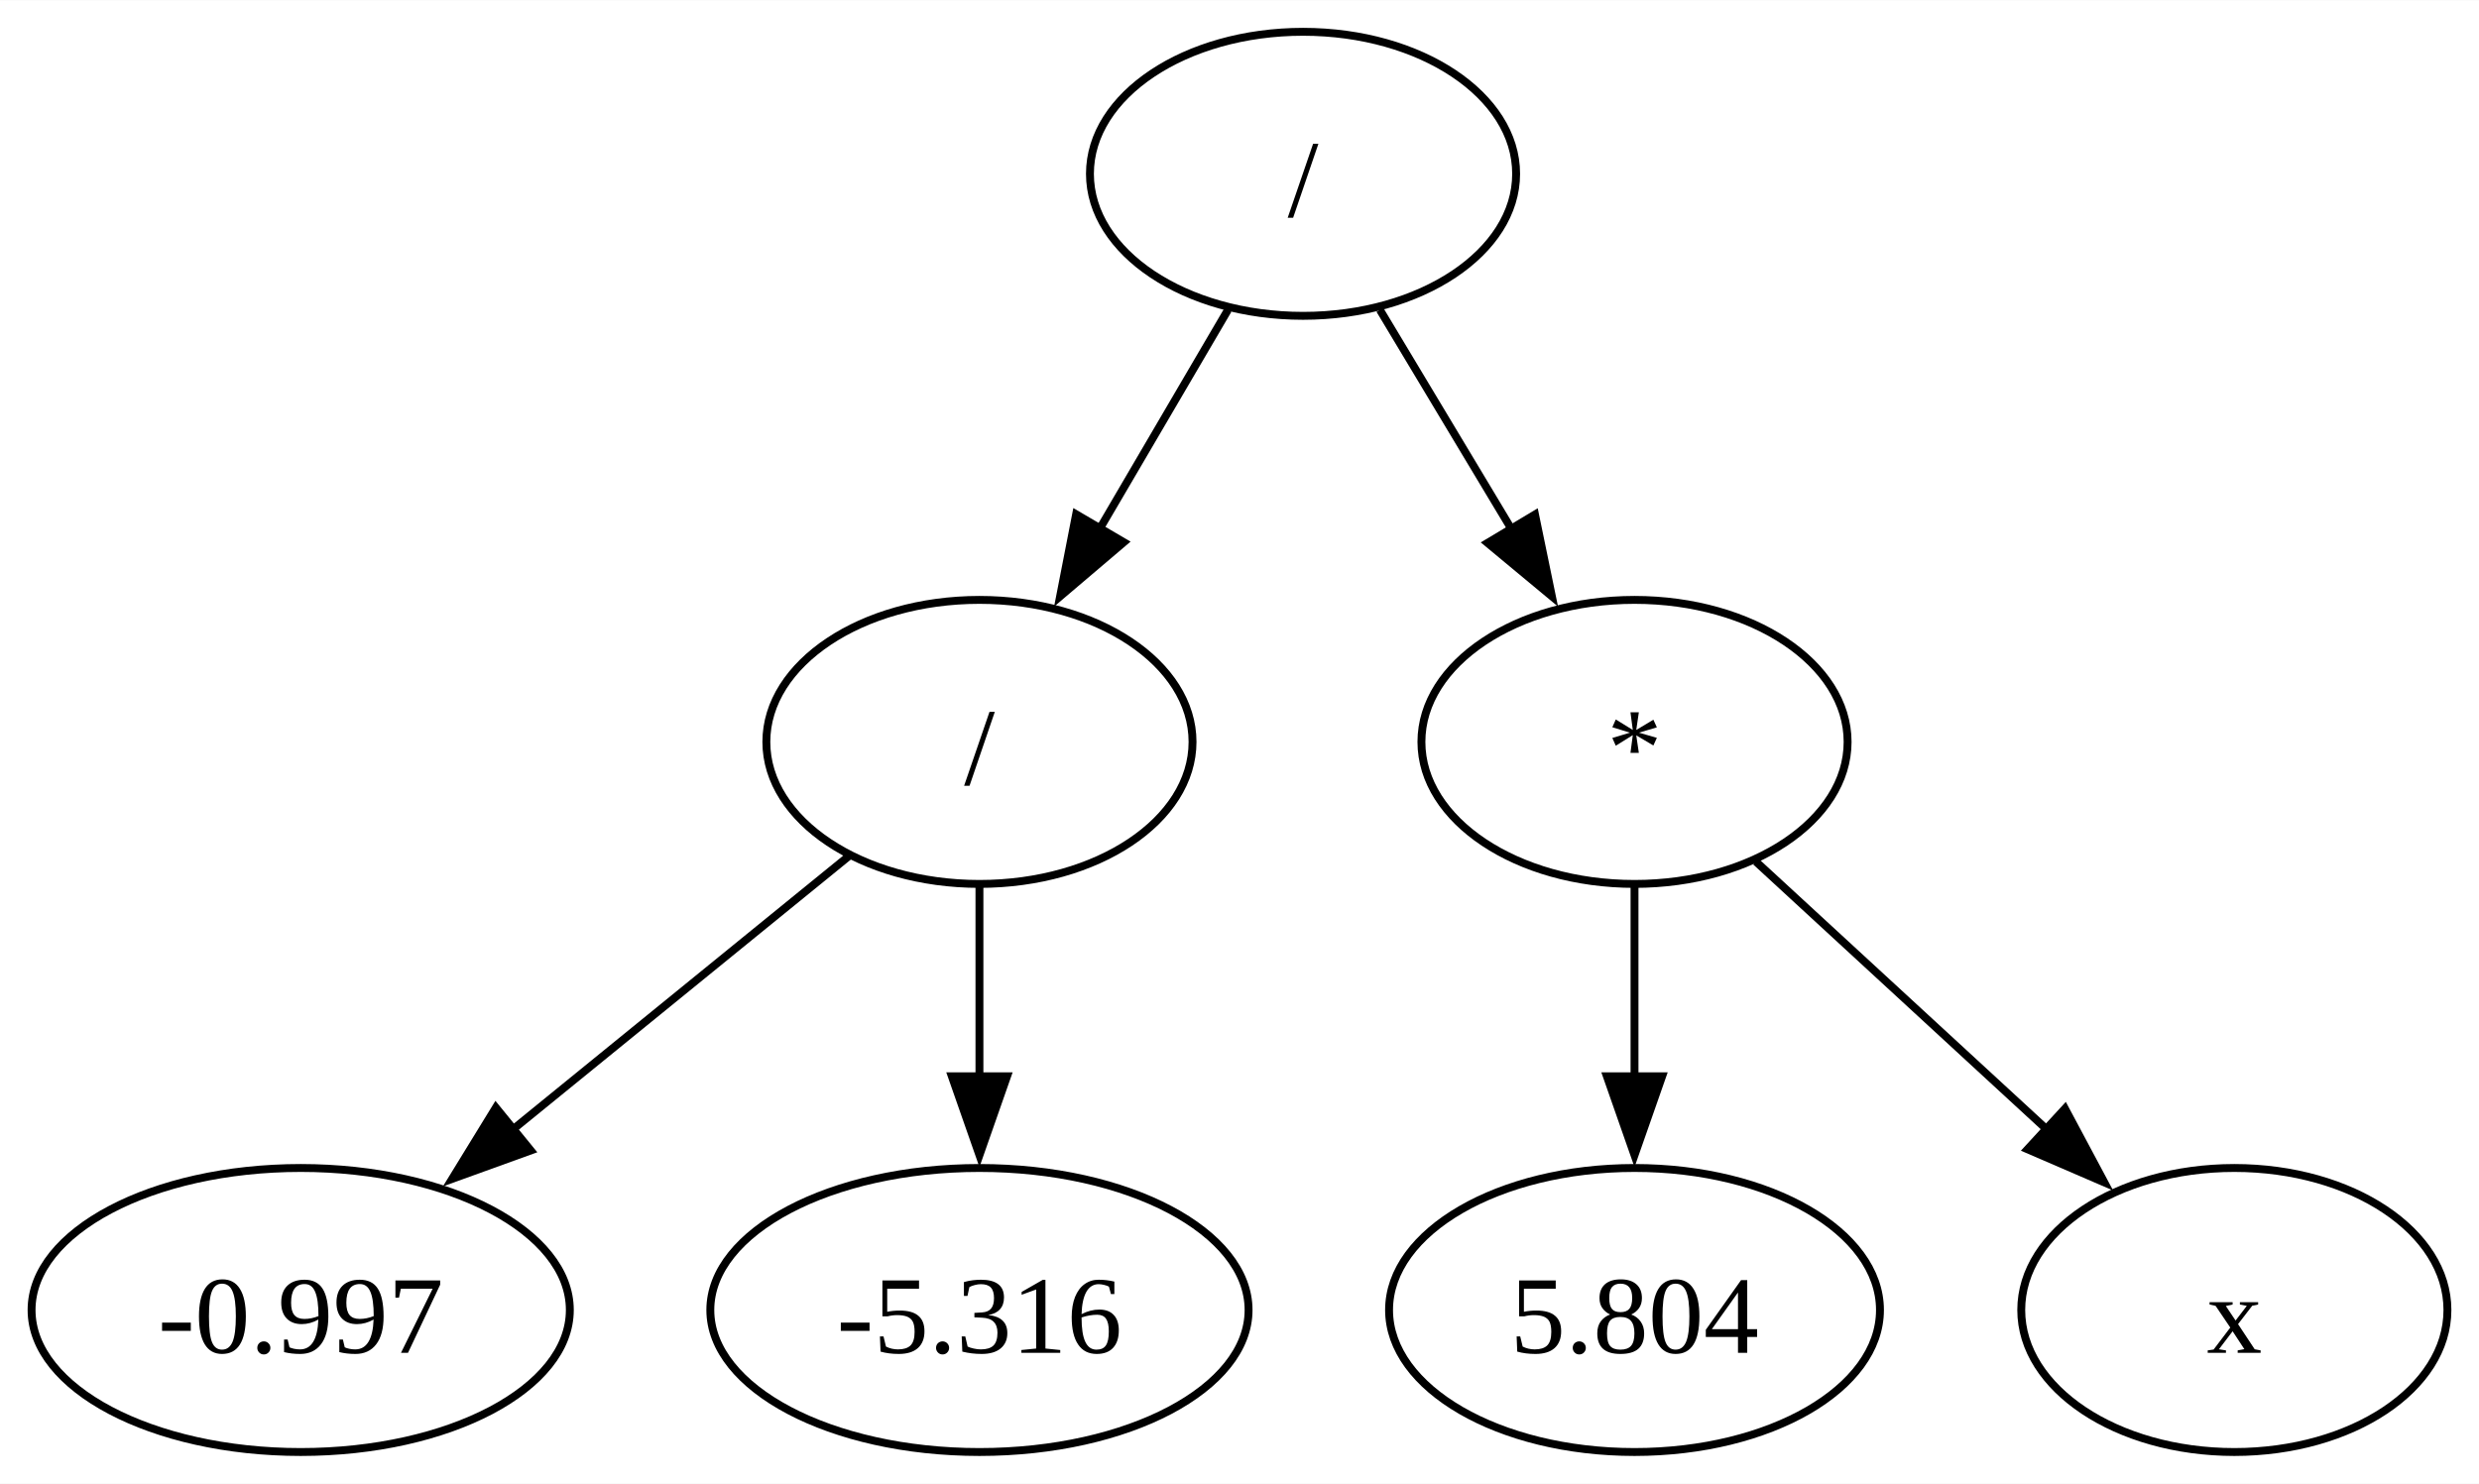
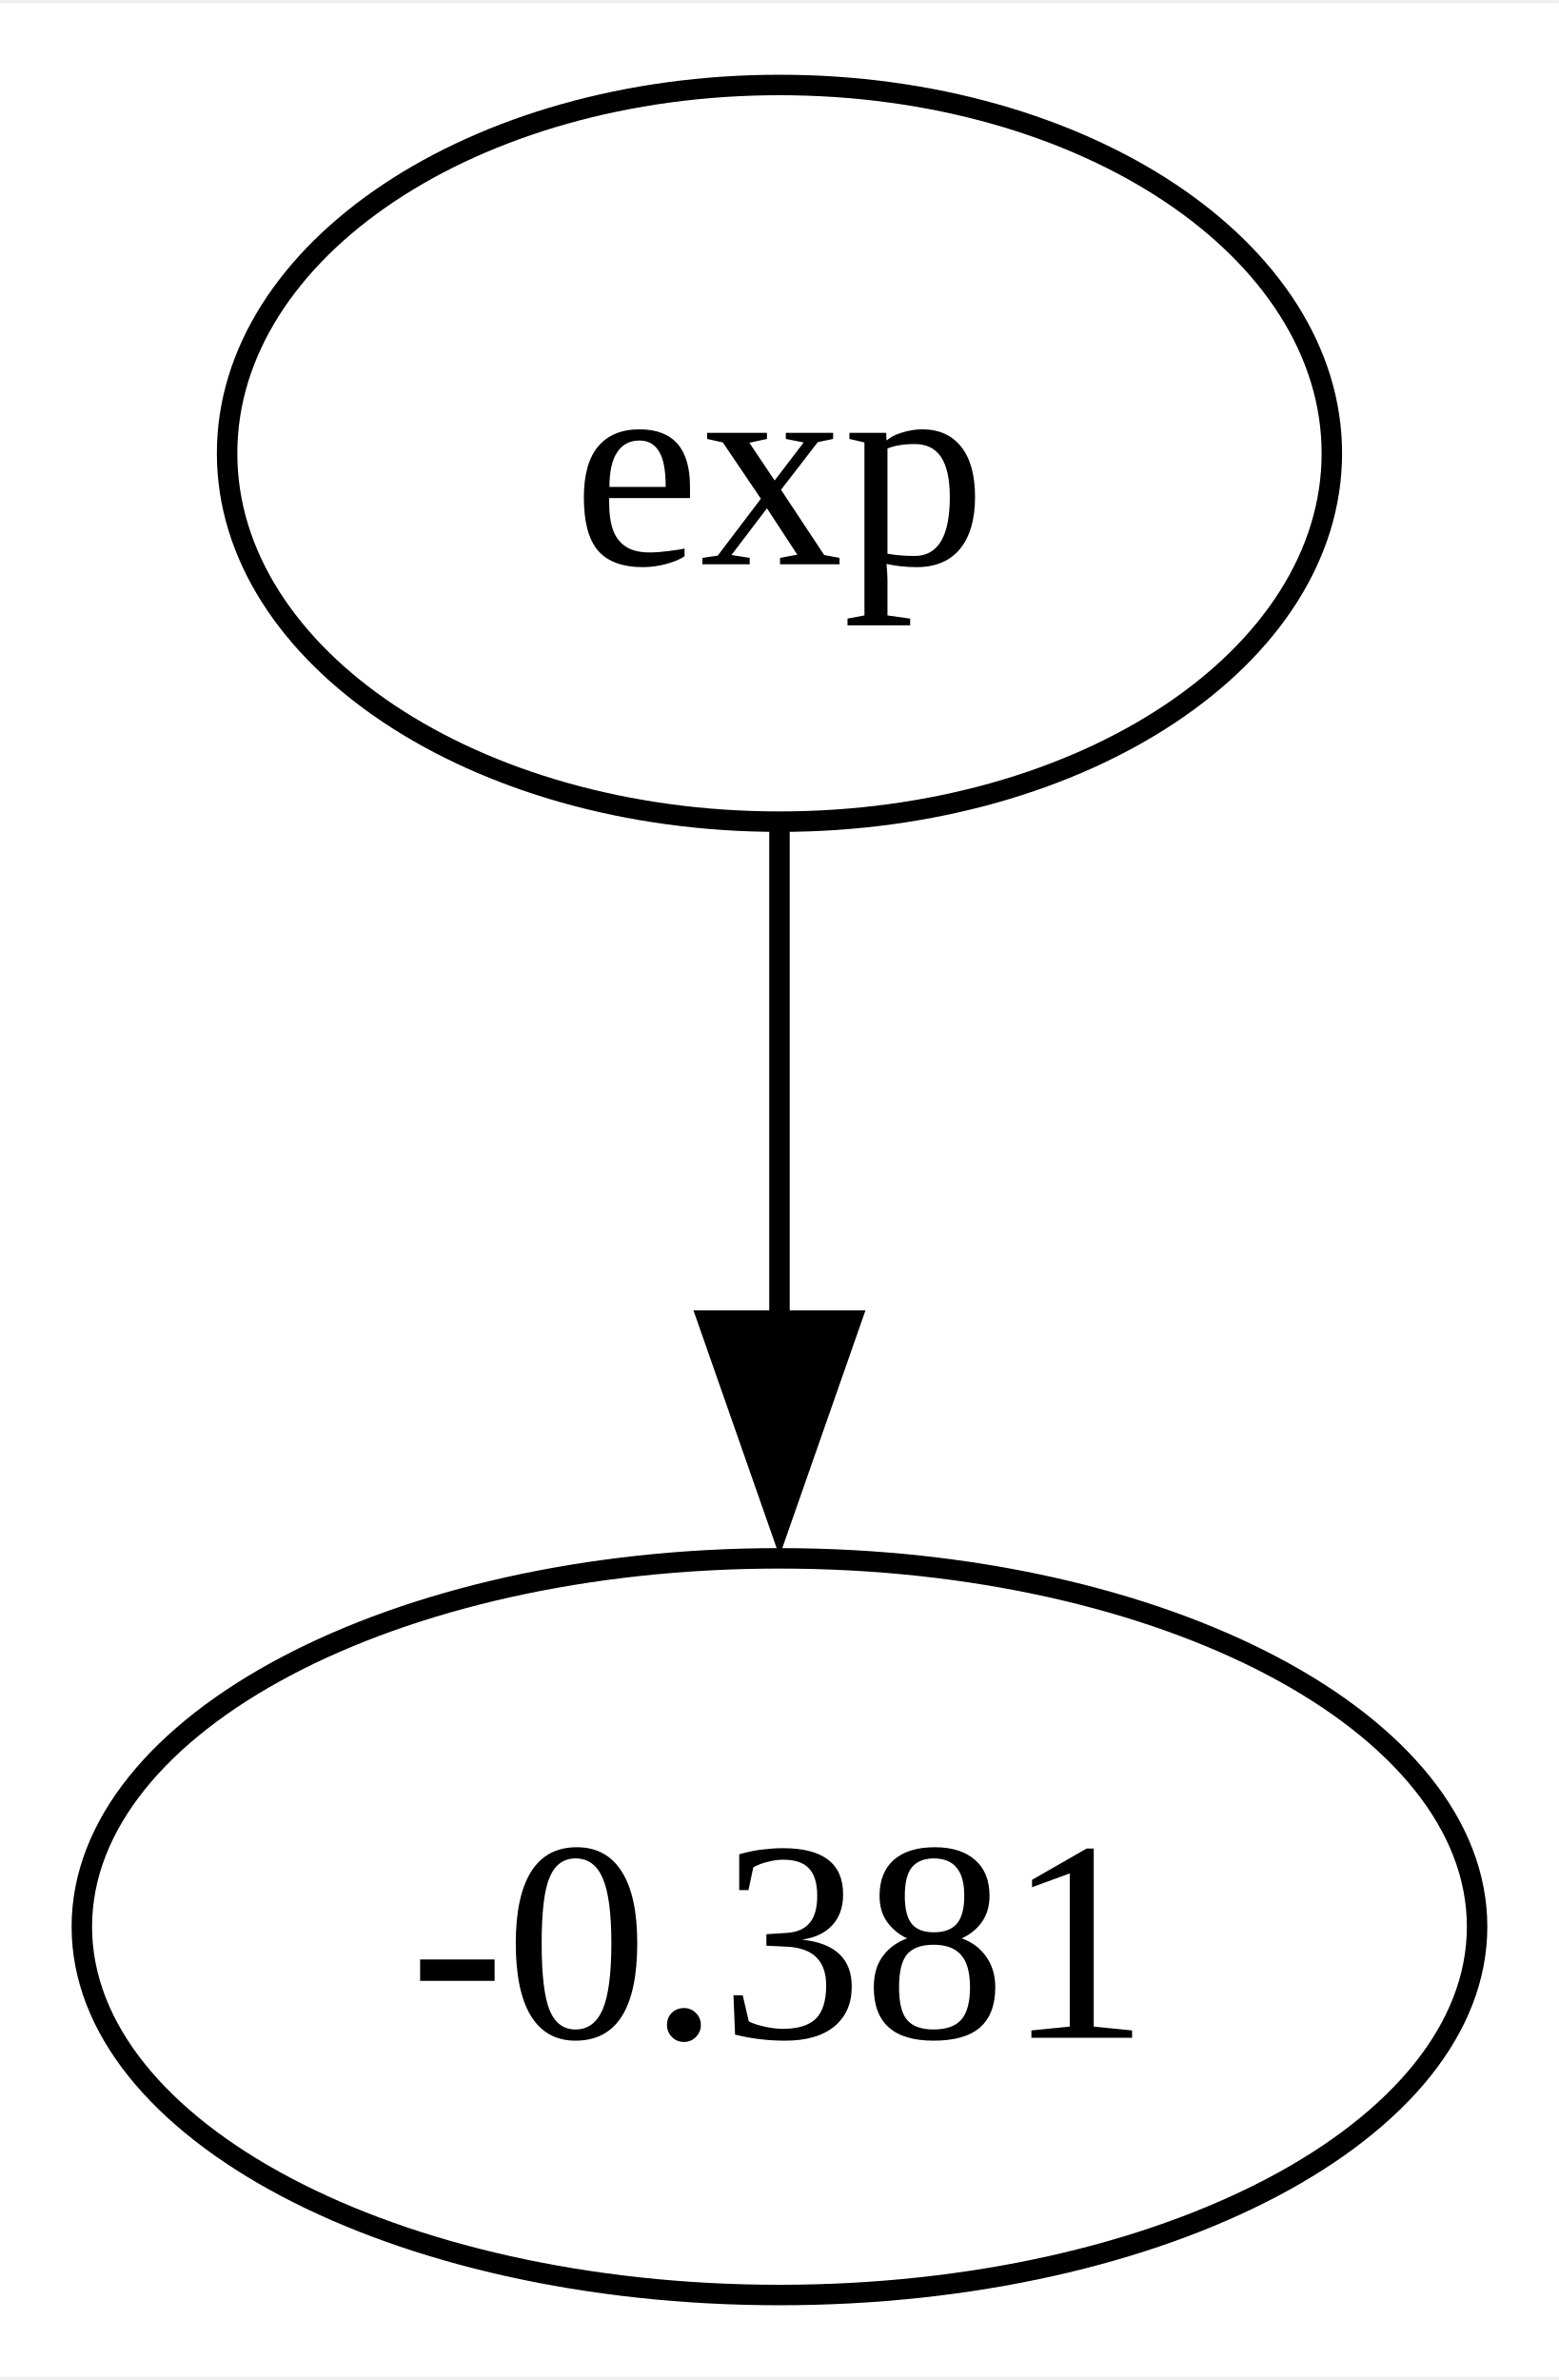
- <svg xmlns="http://www.w3.org/2000/svg" width="314pt" height="188pt" viewBox="0.00 0.00 314.10 188.00">
-   <g id="graph0" class="graph" transform="scale(1 1) rotate(0) translate(4 184)">
-     <polygon fill="white" stroke="none" points="-4,4 -4,-184 310.1,-184 310.1,4 -4,4" />
+ <svg xmlns="http://www.w3.org/2000/svg" width="76pt" height="116pt" viewBox="0.00 0.00 76.20 116.00">
+   <g id="graph0" class="graph" transform="scale(1 1) rotate(0) translate(4 112)">
+     <polygon fill="white" stroke="none" points="-4,4 -4,-112 72.2,-112 72.2,4 -4,4" />
    <g id="node1" class="node">
-       <ellipse fill="none" stroke="black" cx="161.1" cy="-162" rx="27" ry="18" />
-       <text text-anchor="middle" x="161.1" y="-156.57" font-family="Times New Roman,serif" font-size="14.00">/</text>
+       <ellipse fill="none" stroke="black" cx="34.1" cy="-90" rx="27" ry="18" />
+       <text text-anchor="middle" x="34.1" y="-84.58" font-family="Times New Roman,serif" font-size="14.00">exp</text>
    </g>
    <g id="node2" class="node">
-       <ellipse fill="none" stroke="black" cx="120.1" cy="-90" rx="27" ry="18" />
-       <text text-anchor="middle" x="120.1" y="-84.58" font-family="Times New Roman,serif" font-size="14.00">/</text>
+       <ellipse fill="none" stroke="black" cx="34.1" cy="-18" rx="34.1" ry="18" />
+       <text text-anchor="middle" x="34.1" y="-12.57" font-family="Times New Roman,serif" font-size="14.00">-0.381</text>
    </g>
    <g id="edge1" class="edge">
-       <path fill="none" stroke="black" d="M151.59,-144.76C146.72,-136.46 140.69,-126.15 135.21,-116.79" />
-       <polygon fill="black" stroke="black" points="138.39,-115.31 130.32,-108.45 132.35,-118.85 138.39,-115.31" />
-     </g>
-     <g id="node3" class="node">
-       <ellipse fill="none" stroke="black" cx="203.1" cy="-90" rx="27" ry="18" />
-       <text text-anchor="middle" x="203.1" y="-84.58" font-family="Times New Roman,serif" font-size="14.00">*</text>
-     </g>
-     <g id="edge2" class="edge">
-       <path fill="none" stroke="black" d="M170.84,-144.76C175.82,-136.46 182.01,-126.15 187.62,-116.79" />
-       <polygon fill="black" stroke="black" points="190.49,-118.82 192.63,-108.45 184.48,-115.22 190.49,-118.82" />
-     </g>
-     <g id="node4" class="node">
-       <ellipse fill="none" stroke="black" cx="34.1" cy="-18" rx="34.1" ry="18" />
-       <text text-anchor="middle" x="34.1" y="-12.57" font-family="Times New Roman,serif" font-size="14.00">-0.997</text>
-     </g>
-     <g id="edge3" class="edge">
-       <path fill="none" stroke="black" d="M103.52,-75.5C91.42,-65.66 74.78,-52.11 60.82,-40.75" />
-       <polygon fill="black" stroke="black" points="63.25,-38.22 53.29,-34.62 58.83,-43.65 63.25,-38.22" />
-     </g>
-     <g id="node5" class="node">
-       <ellipse fill="none" stroke="black" cx="120.1" cy="-18" rx="34.1" ry="18" />
-       <text text-anchor="middle" x="120.1" y="-12.57" font-family="Times New Roman,serif" font-size="14.00">-5.316</text>
-     </g>
-     <g id="edge4" class="edge">
-       <path fill="none" stroke="black" d="M120.1,-71.7C120.1,-64.41 120.1,-55.73 120.1,-47.54" />
-       <polygon fill="black" stroke="black" points="123.6,-47.62 120.1,-37.62 116.6,-47.62 123.6,-47.62" />
-     </g>
-     <g id="node6" class="node">
-       <ellipse fill="none" stroke="black" cx="203.1" cy="-18" rx="31.1" ry="18" />
-       <text text-anchor="middle" x="203.1" y="-12.57" font-family="Times New Roman,serif" font-size="14.00">5.804</text>
-     </g>
-     <g id="edge5" class="edge">
-       <path fill="none" stroke="black" d="M203.1,-71.7C203.1,-64.41 203.1,-55.73 203.1,-47.54" />
-       <polygon fill="black" stroke="black" points="206.6,-47.62 203.1,-37.62 199.6,-47.62 206.6,-47.62" />
-     </g>
-     <g id="node7" class="node">
-       <ellipse fill="none" stroke="black" cx="279.1" cy="-18" rx="27" ry="18" />
-       <text text-anchor="middle" x="279.1" y="-12.57" font-family="Times New Roman,serif" font-size="14.00">x</text>
-     </g>
-     <g id="edge6" class="edge">
-       <path fill="none" stroke="black" d="M218.48,-74.83C229.09,-65.06 243.4,-51.88 255.45,-40.78" />
-       <polygon fill="black" stroke="black" points="257.64,-43.52 262.63,-34.17 252.9,-38.37 257.64,-43.52" />
+       <path fill="none" stroke="black" d="M34.1,-71.7C34.1,-64.41 34.1,-55.73 34.1,-47.54" />
+       <polygon fill="black" stroke="black" points="37.6,-47.62 34.1,-37.62 30.6,-47.62 37.6,-47.62" />
    </g>
  </g>
</svg>
